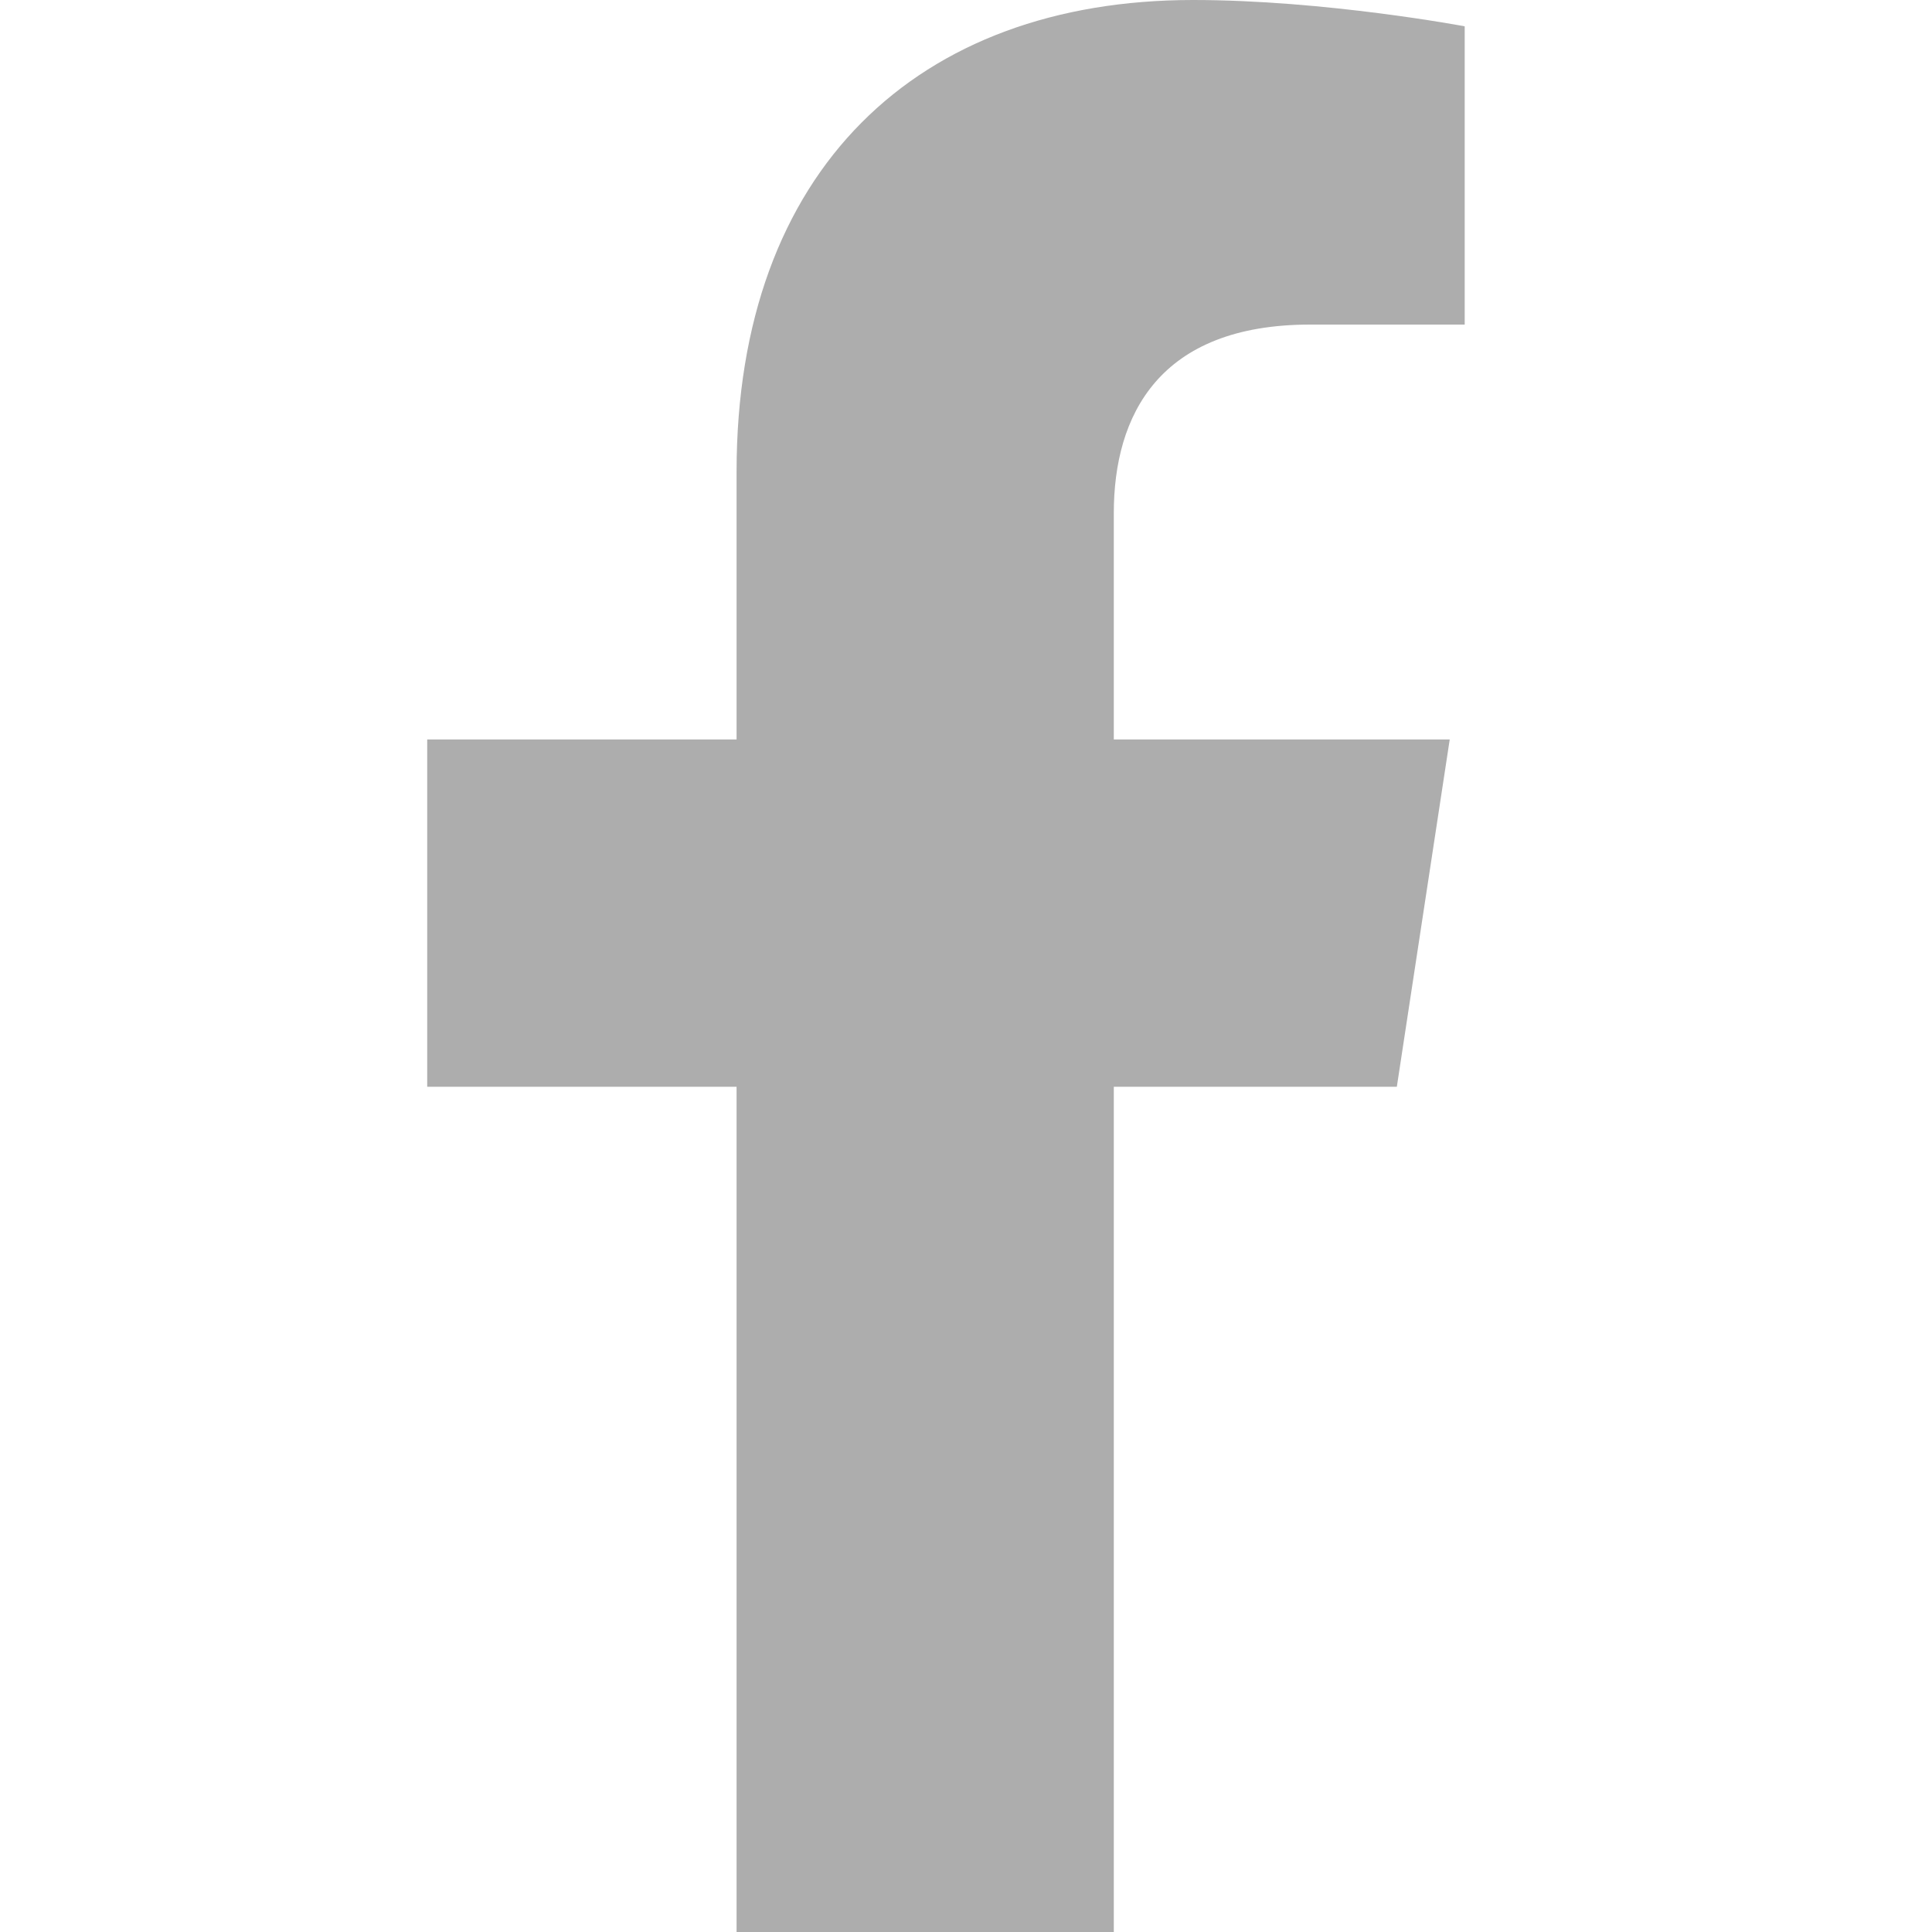
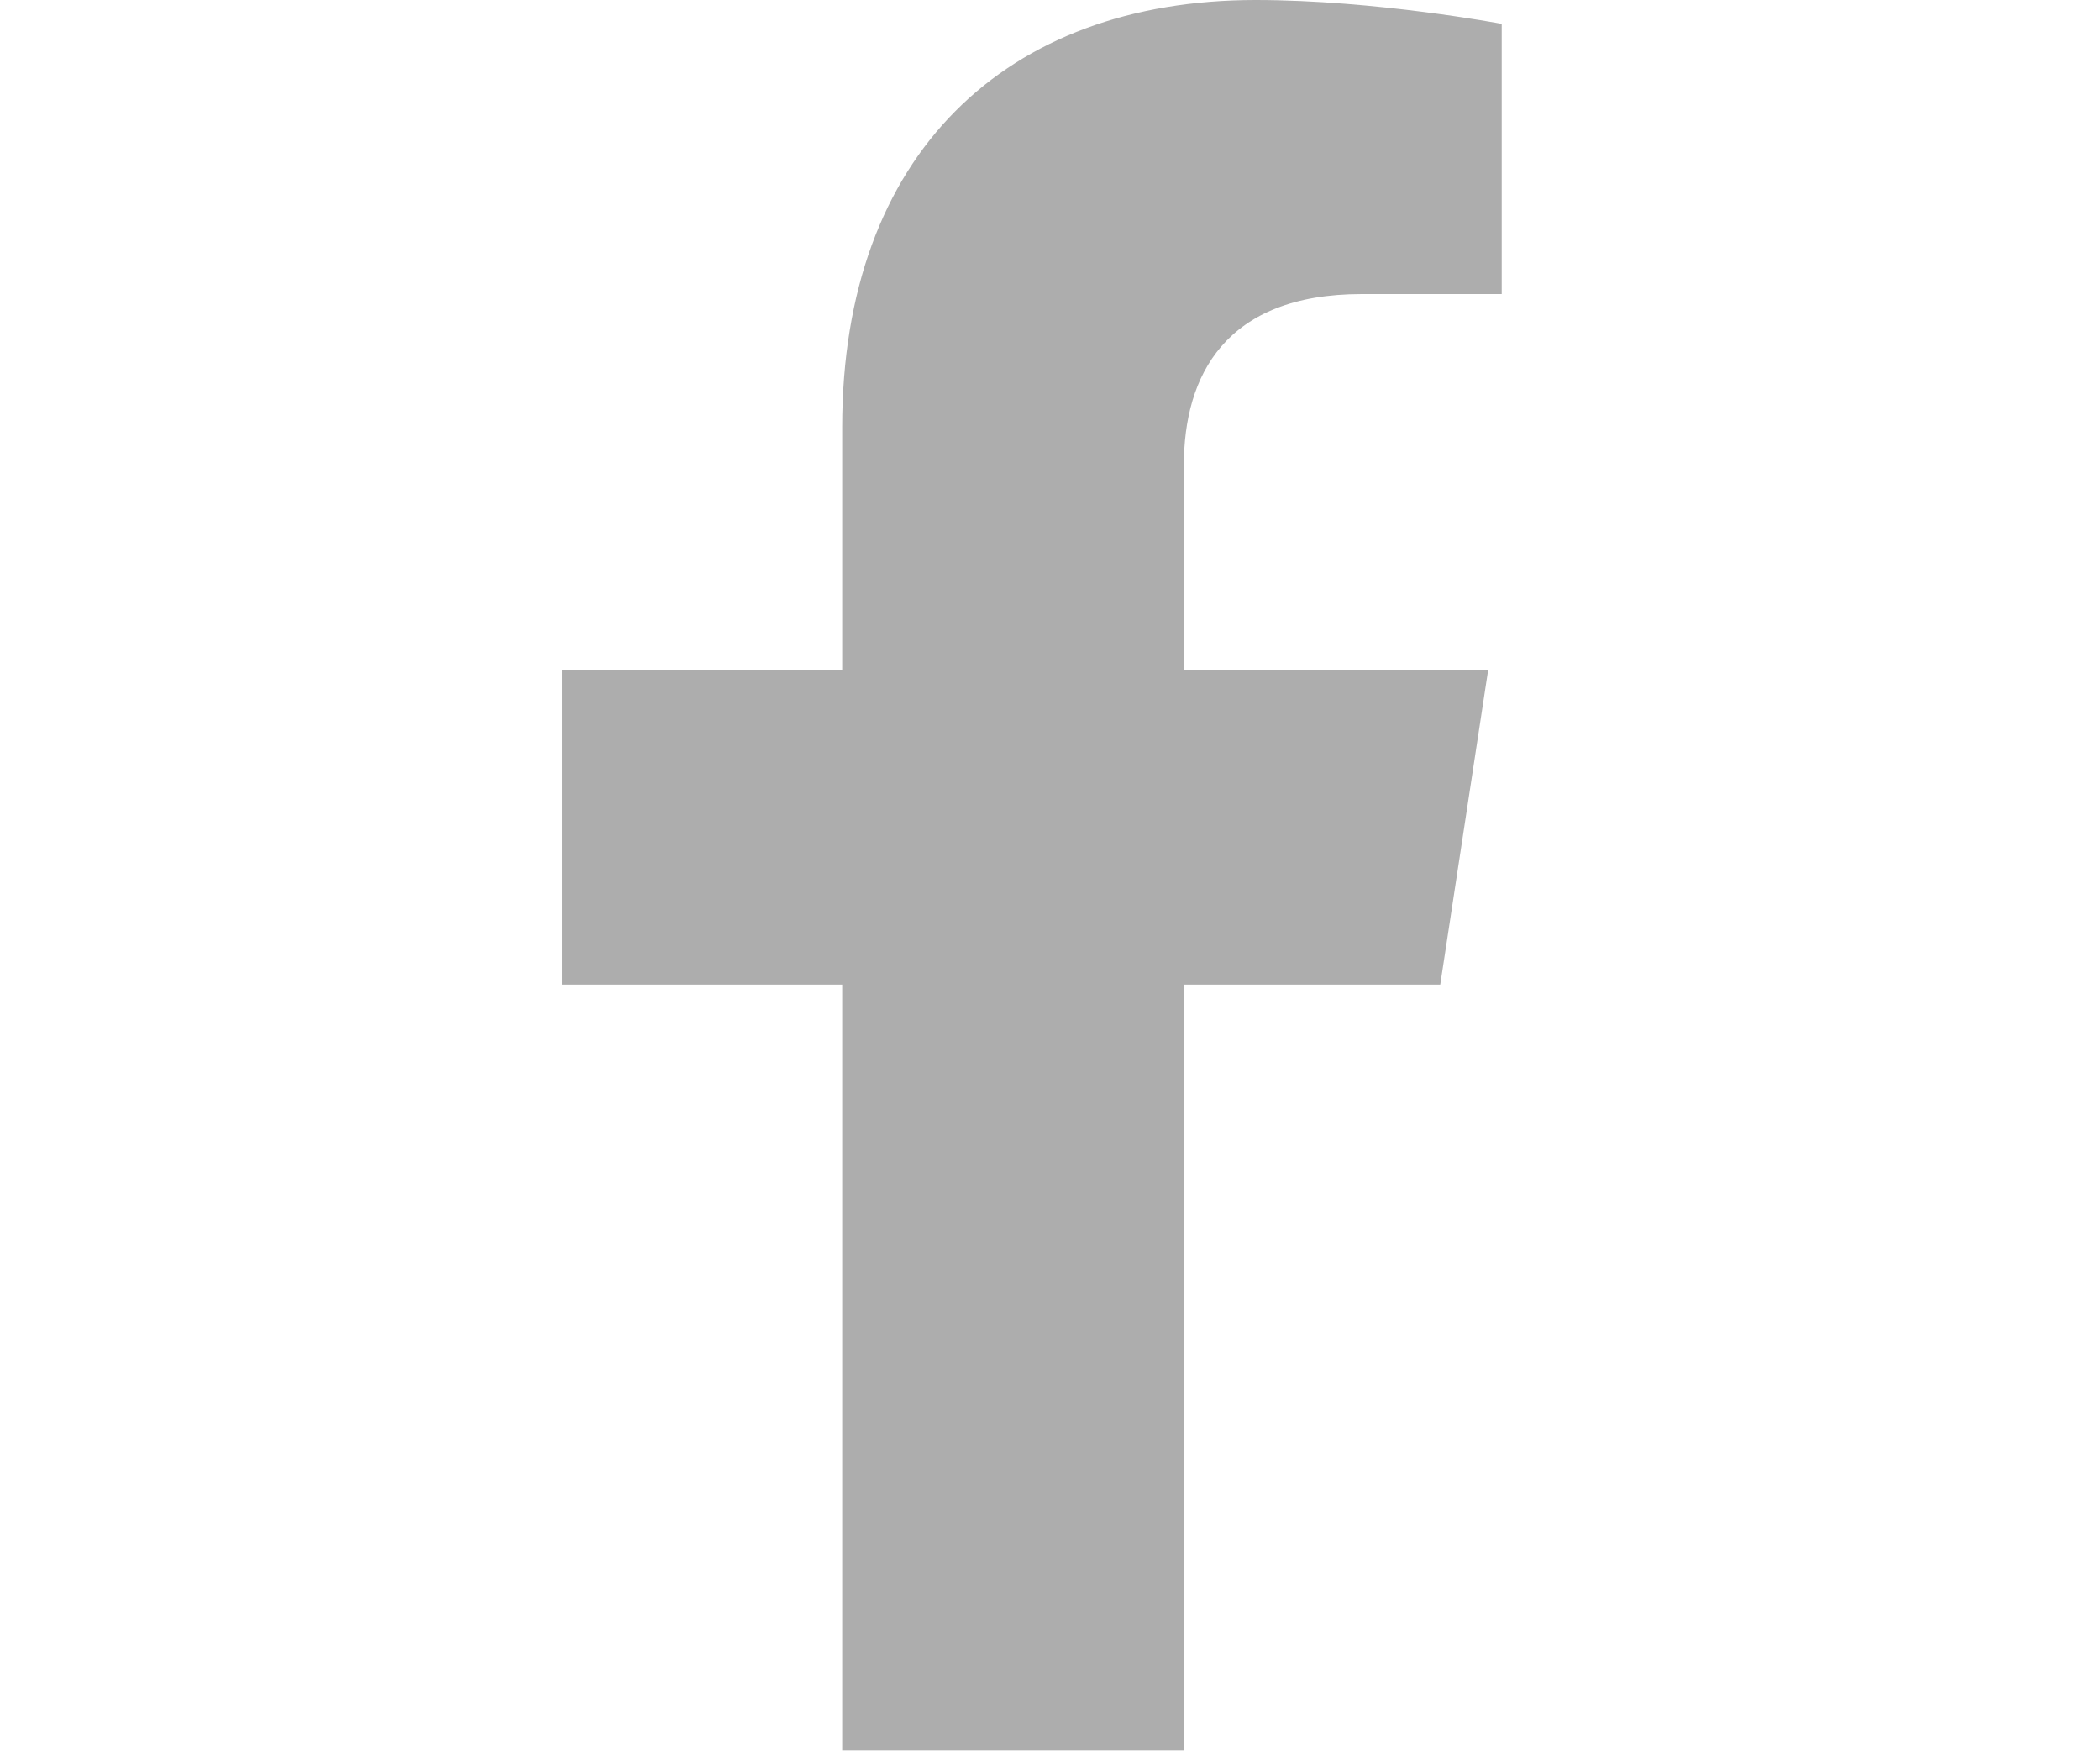
- <svg xmlns="http://www.w3.org/2000/svg" width="20" height="20" viewBox="0 0 5 8" fill="none">
+ <svg xmlns="http://www.w3.org/2000/svg" width="12" height="10" viewBox="0 0 5 8" fill="none">
  <path d="M4.284 4.5H3.112V8H1.55V4.5H0.269V3.062H1.55V1.953C1.55 0.703 2.3 0 3.44 0C3.987 0 4.565 0.109 4.565 0.109V1.344H3.925C3.3 1.344 3.112 1.719 3.112 2.125V3.062H4.503L4.284 4.5Z" fill="#ADADAD" />
</svg>
